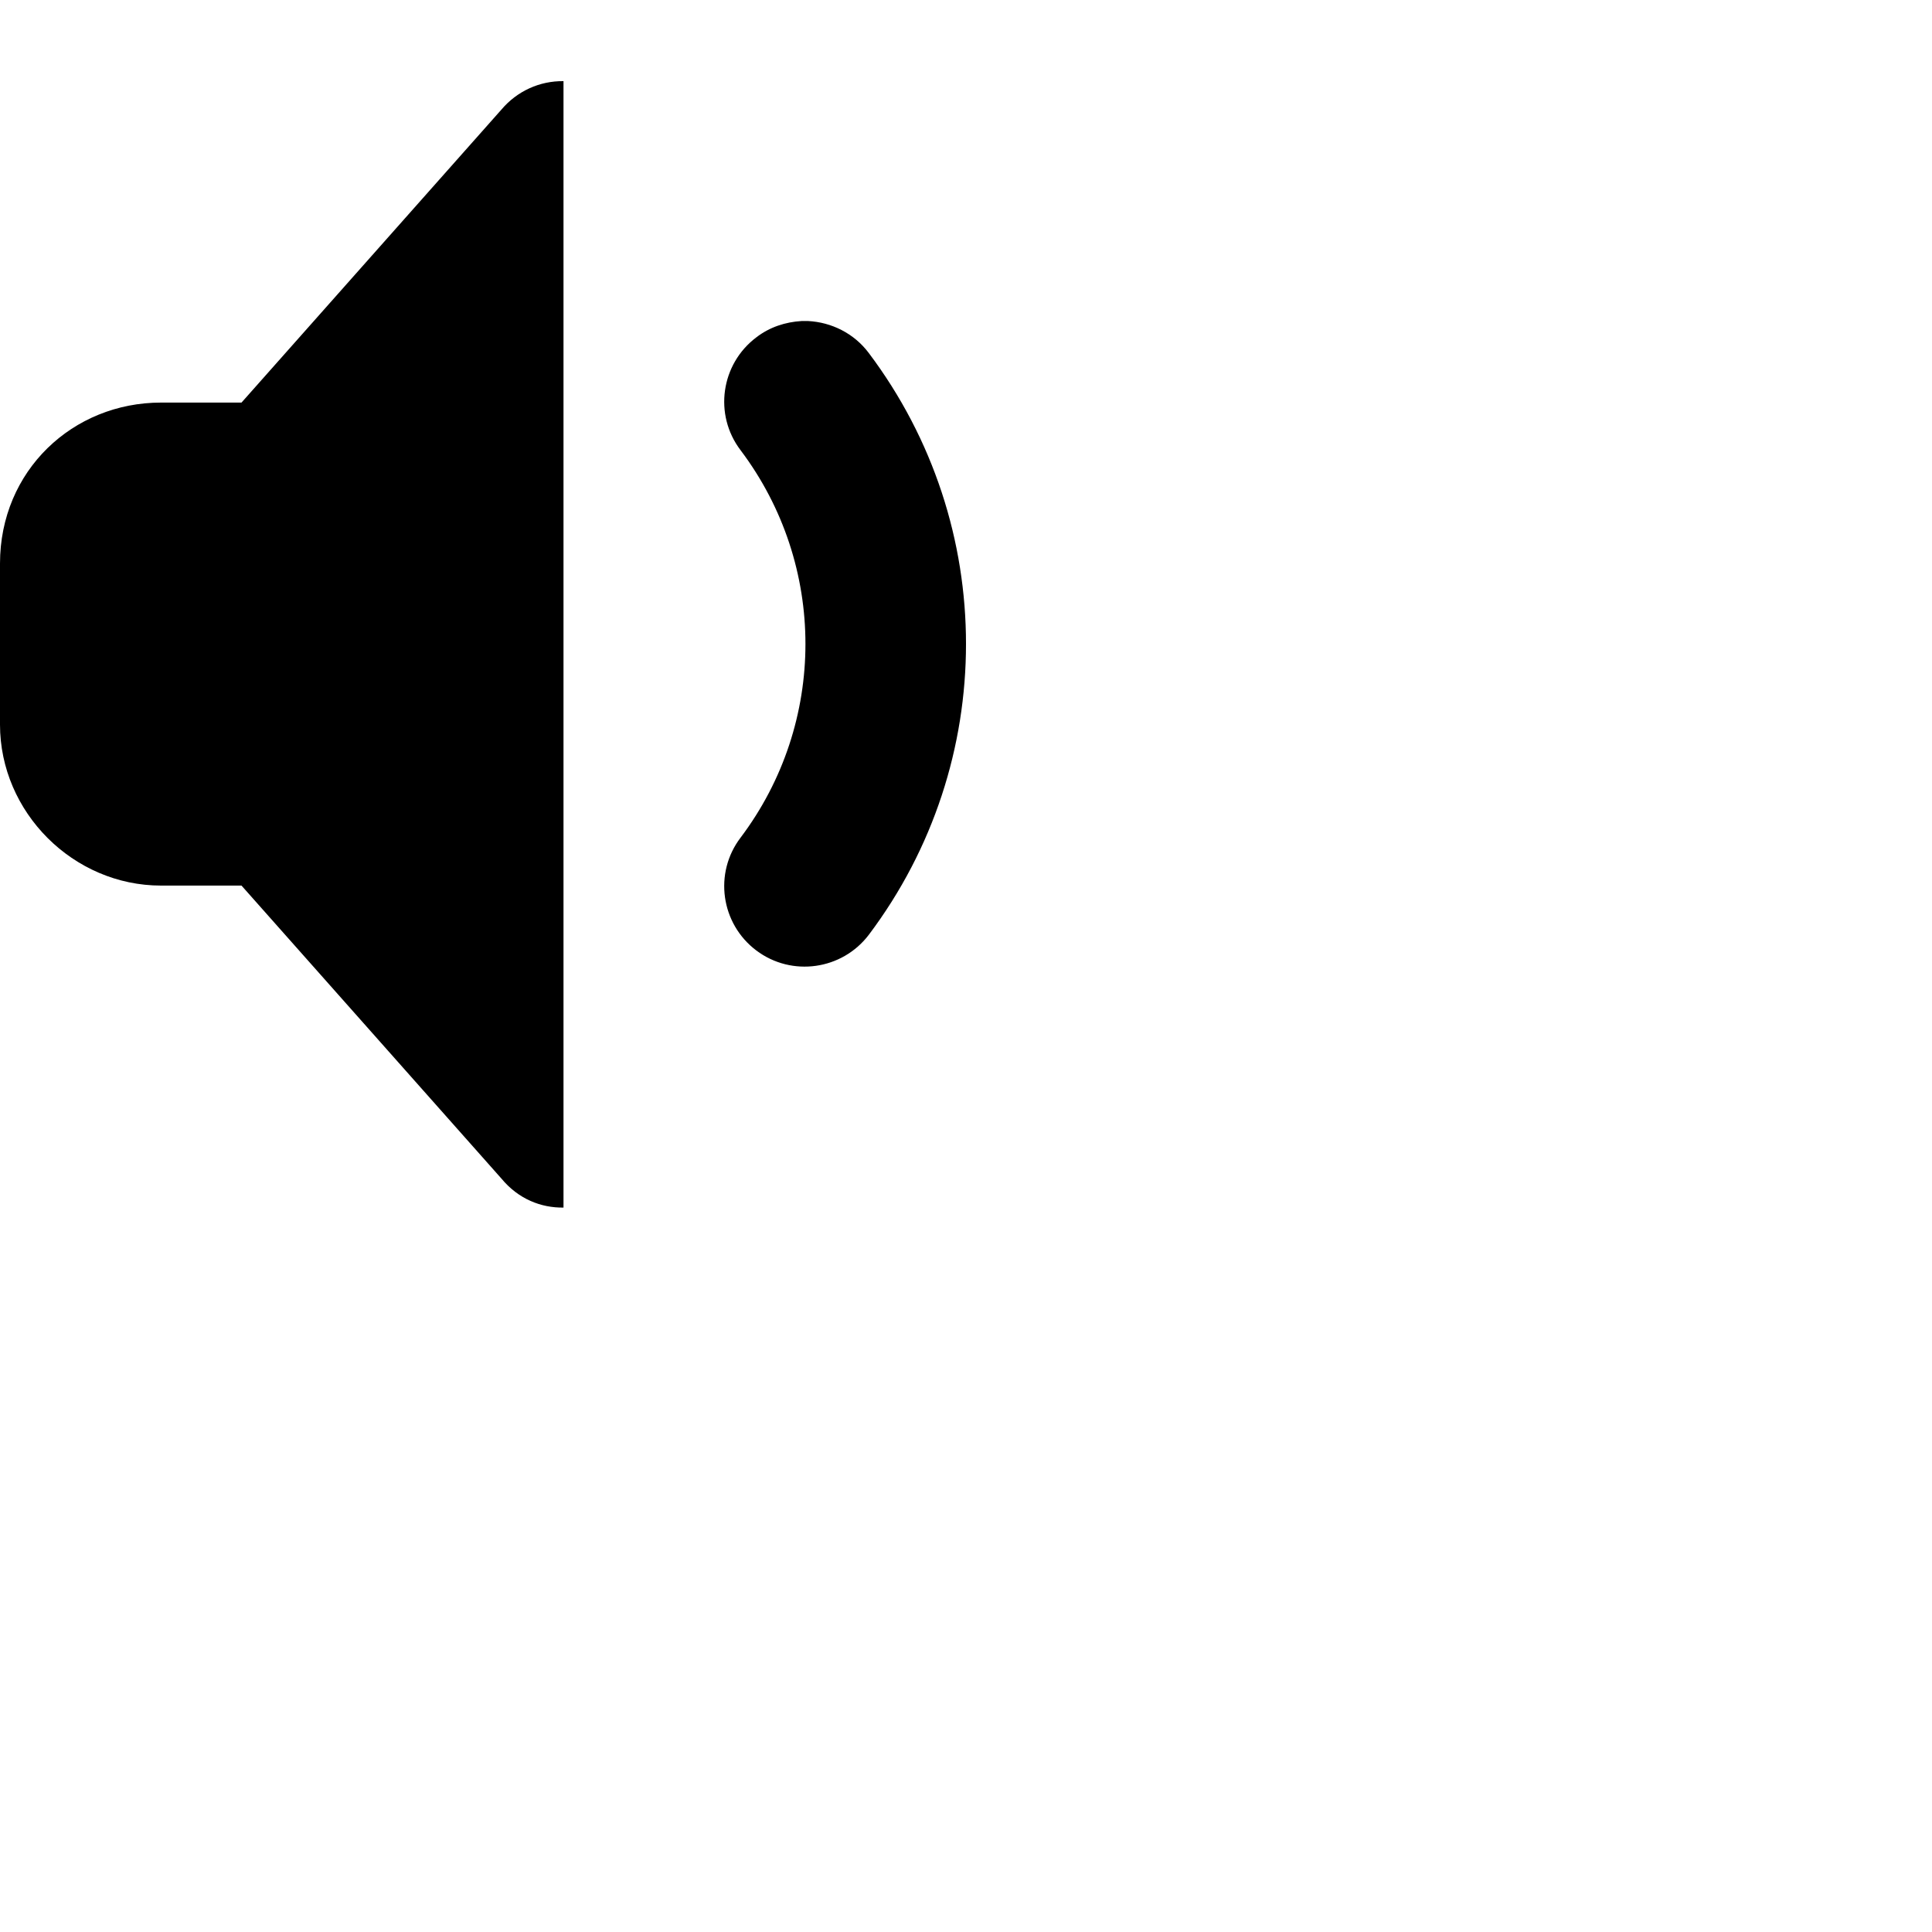
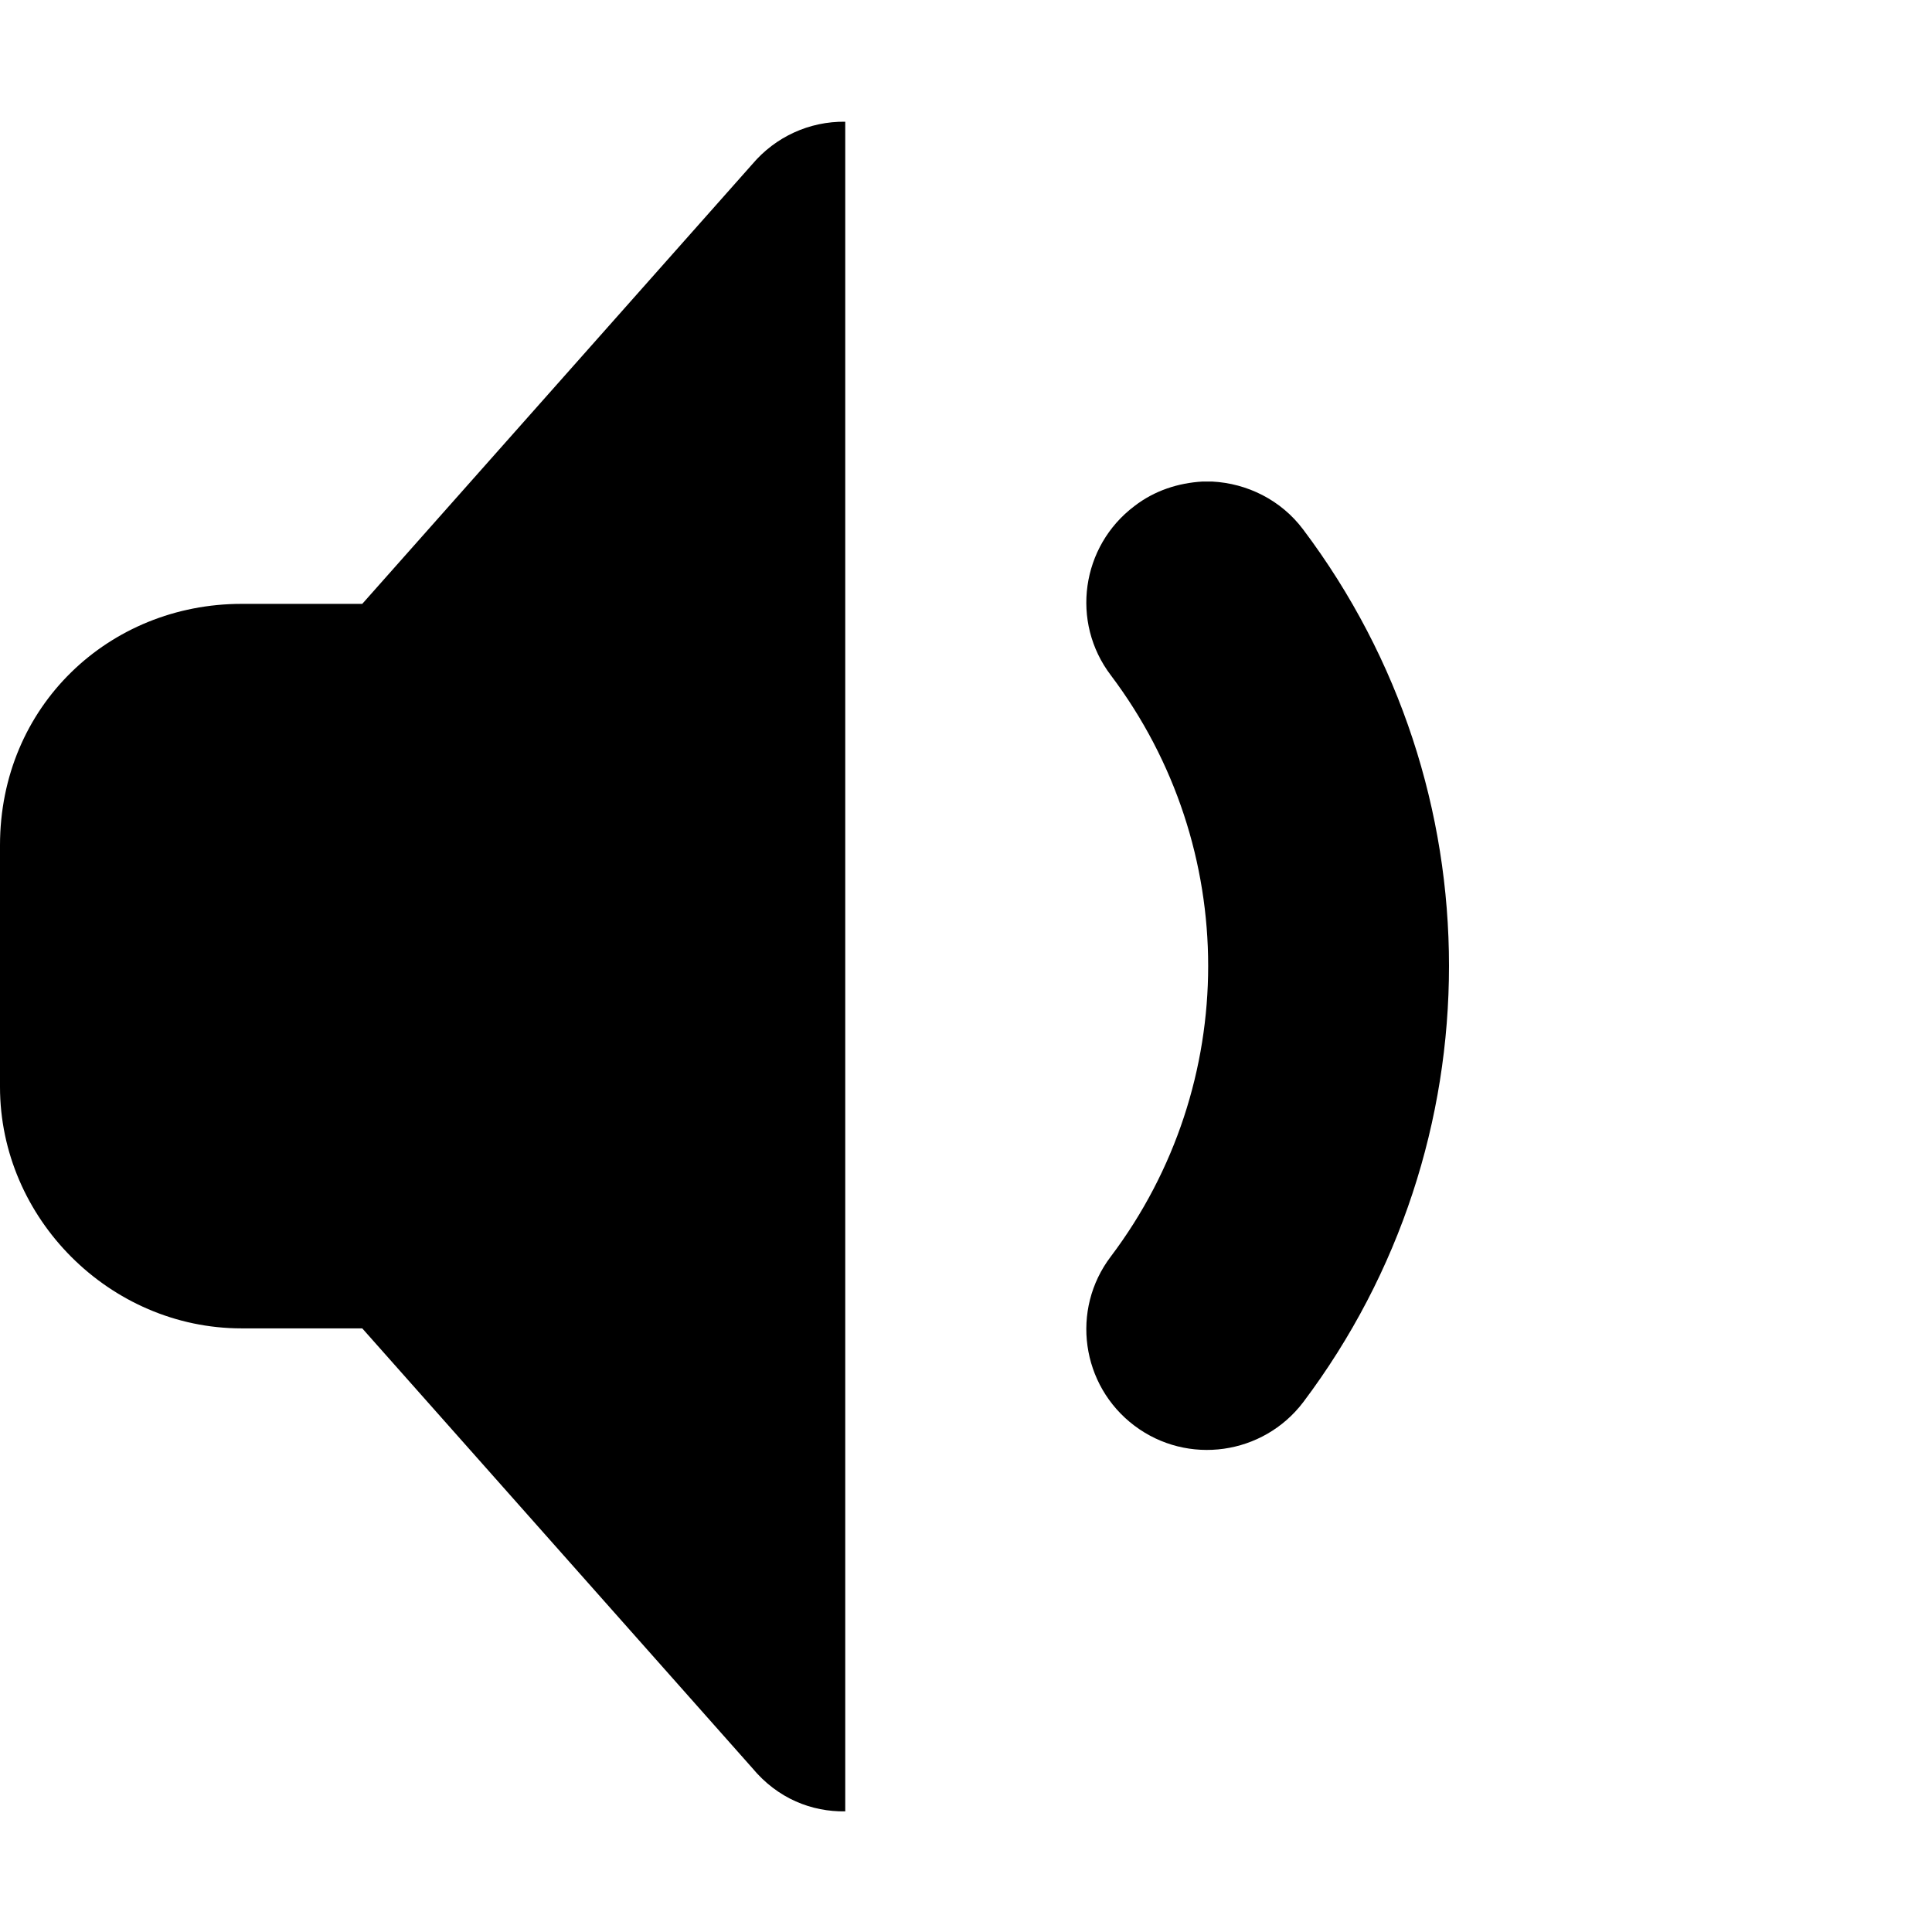
- <svg xmlns="http://www.w3.org/2000/svg" viewBox="0 0 24 24">
+ <svg xmlns="http://www.w3.org/2000/svg" viewBox="0 0 16 16">
  <path d="m 7 1.008 c -0.297 -0.004 -0.578 0.125 -0.77 0.352 l -3.23 3.641 h -1 c -1.094 0 -2 0.844 -2 2 v 2 c 0 1.09 0.91 2 2 2 h 1 l 3.23 3.641 c 0.211 0.254 0.492 0.363 0.77 0.359 z m 2.957 2.98 c -0.199 0.012 -0.395 0.074 -0.562 0.203 c -0.441 0.332 -0.531 0.961 -0.195 1.402 c 1.074 1.426 1.074 3.387 0 4.812 c -0.336 0.441 -0.246 1.07 0.195 1.402 c 0.441 0.332 1.066 0.242 1.398 -0.195 c 0.805 -1.07 1.207 -2.34 1.207 -3.613 s -0.402 -2.543 -1.207 -3.613 c -0.184 -0.246 -0.465 -0.383 -0.754 -0.398 c -0.027 0 -0.055 0 -0.086 0 z m 0 0" fill="{color3}" />
</svg>
